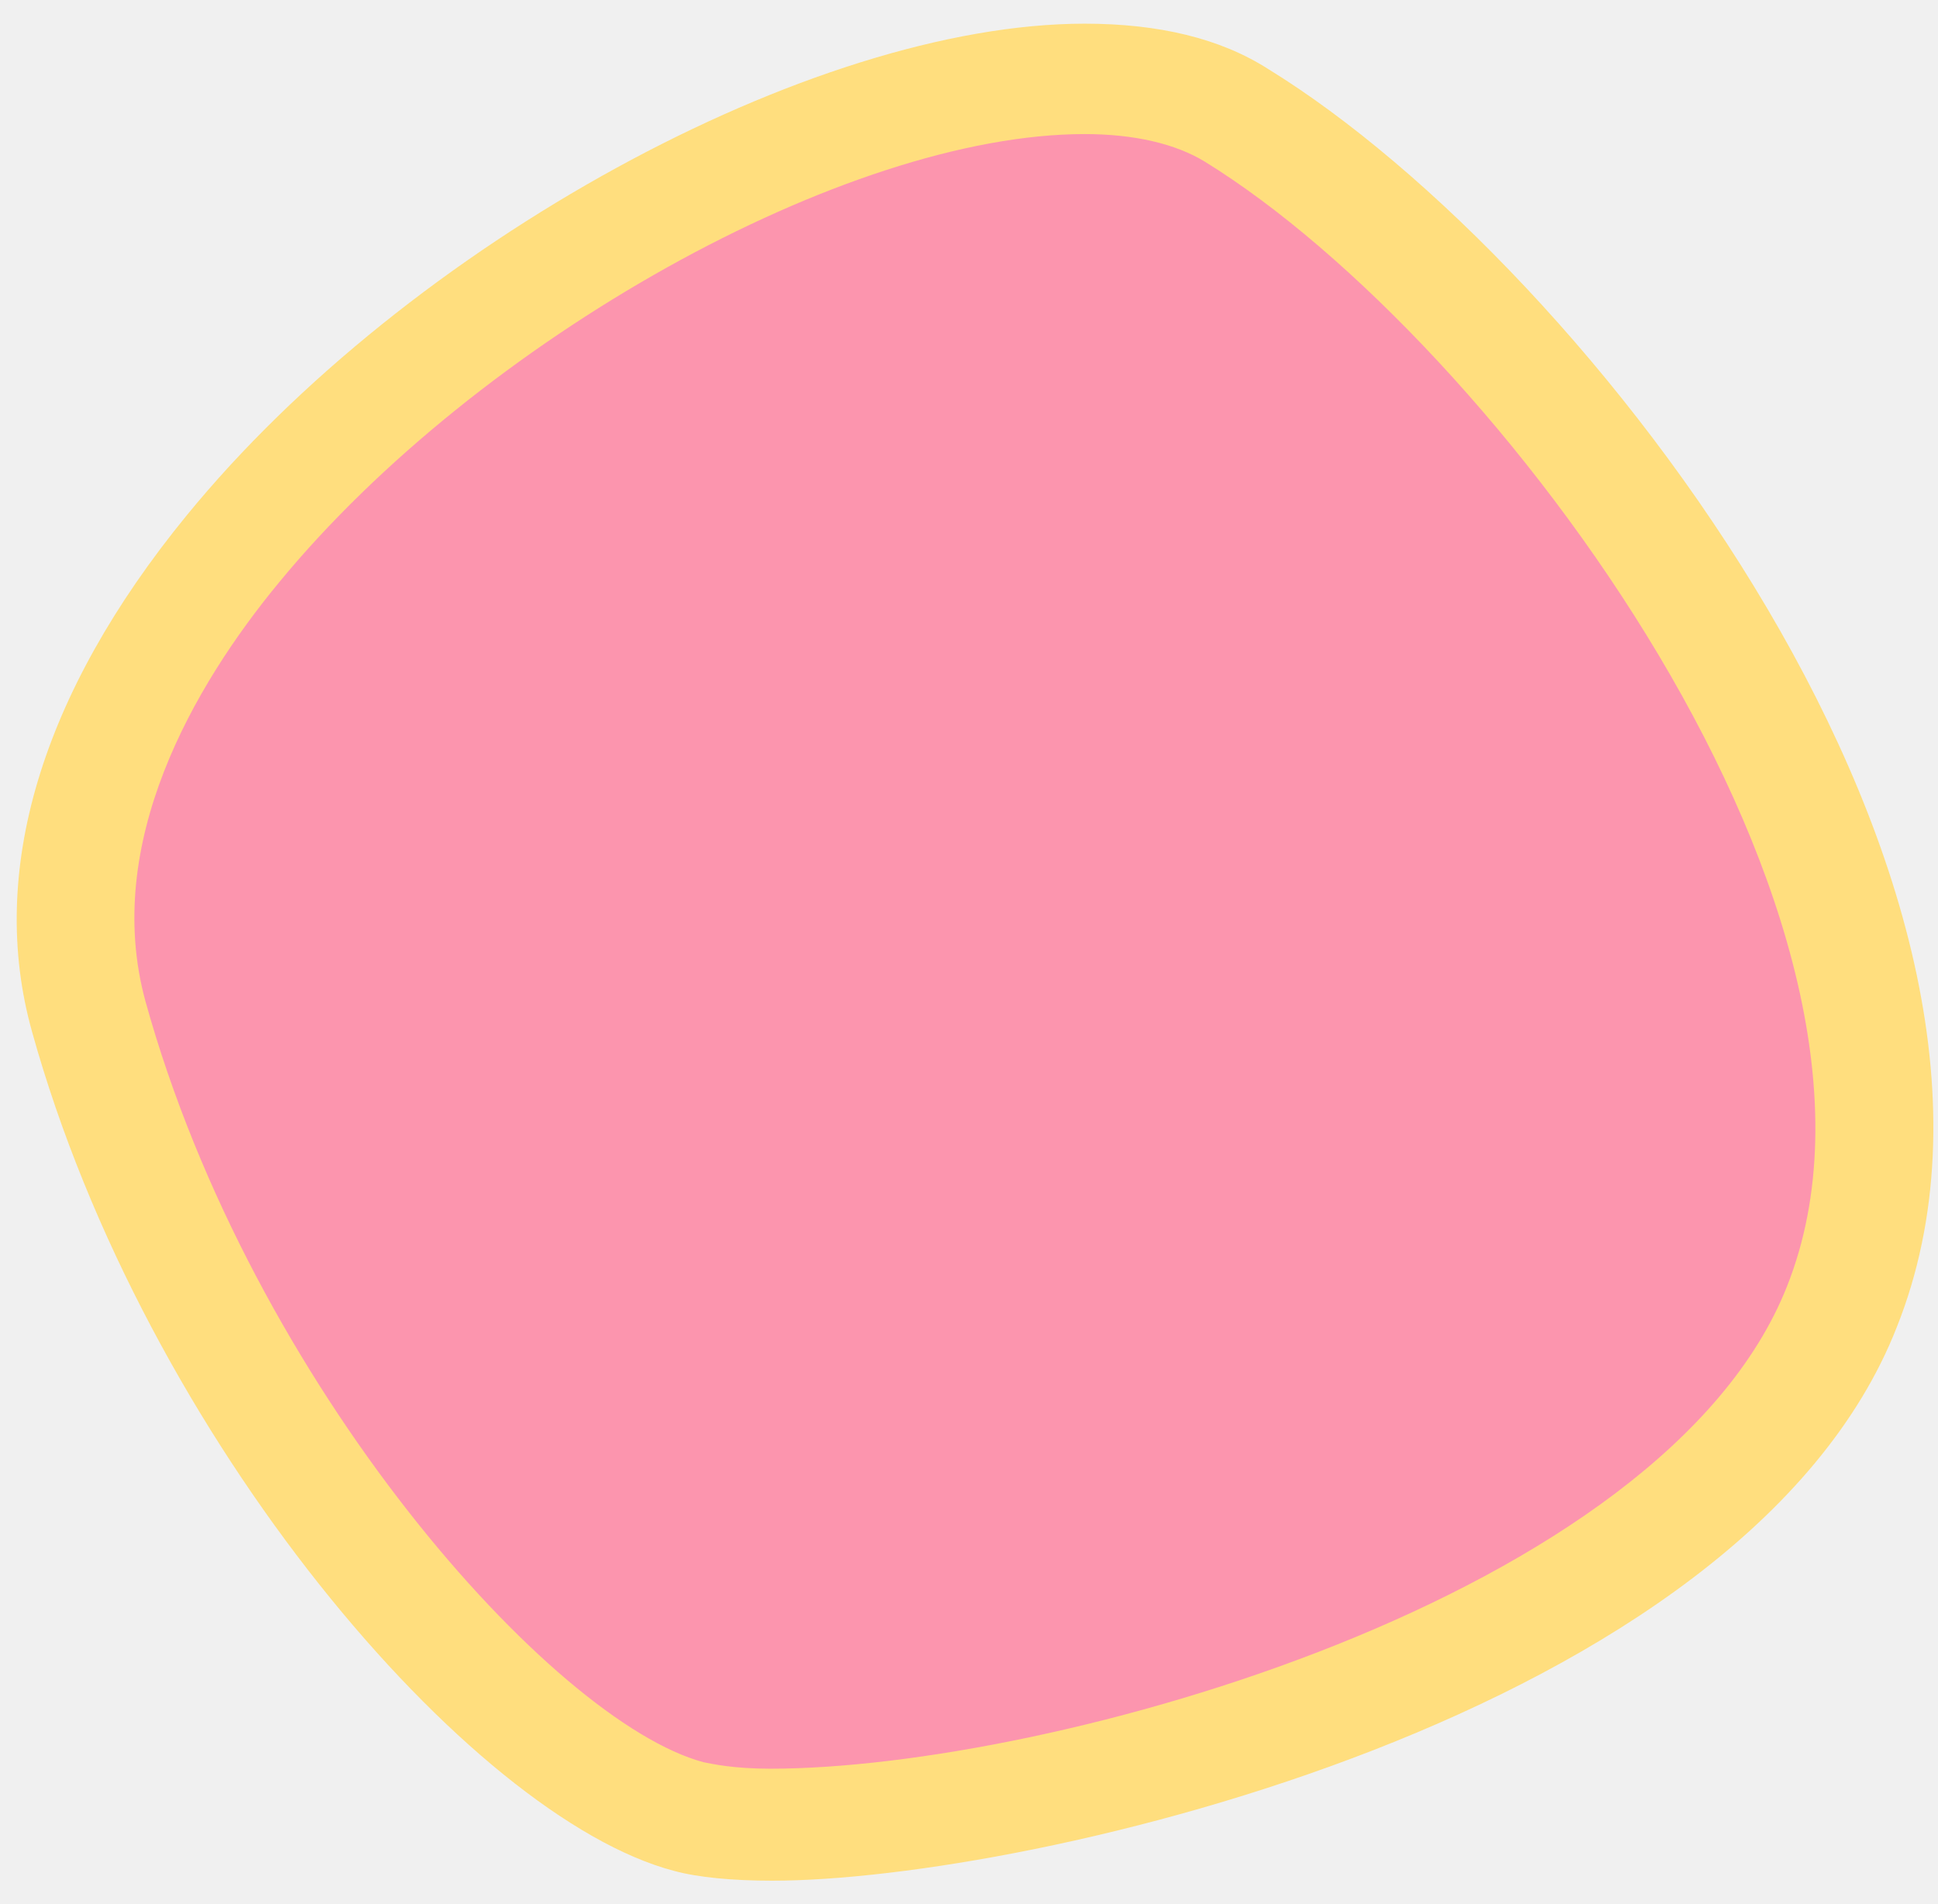
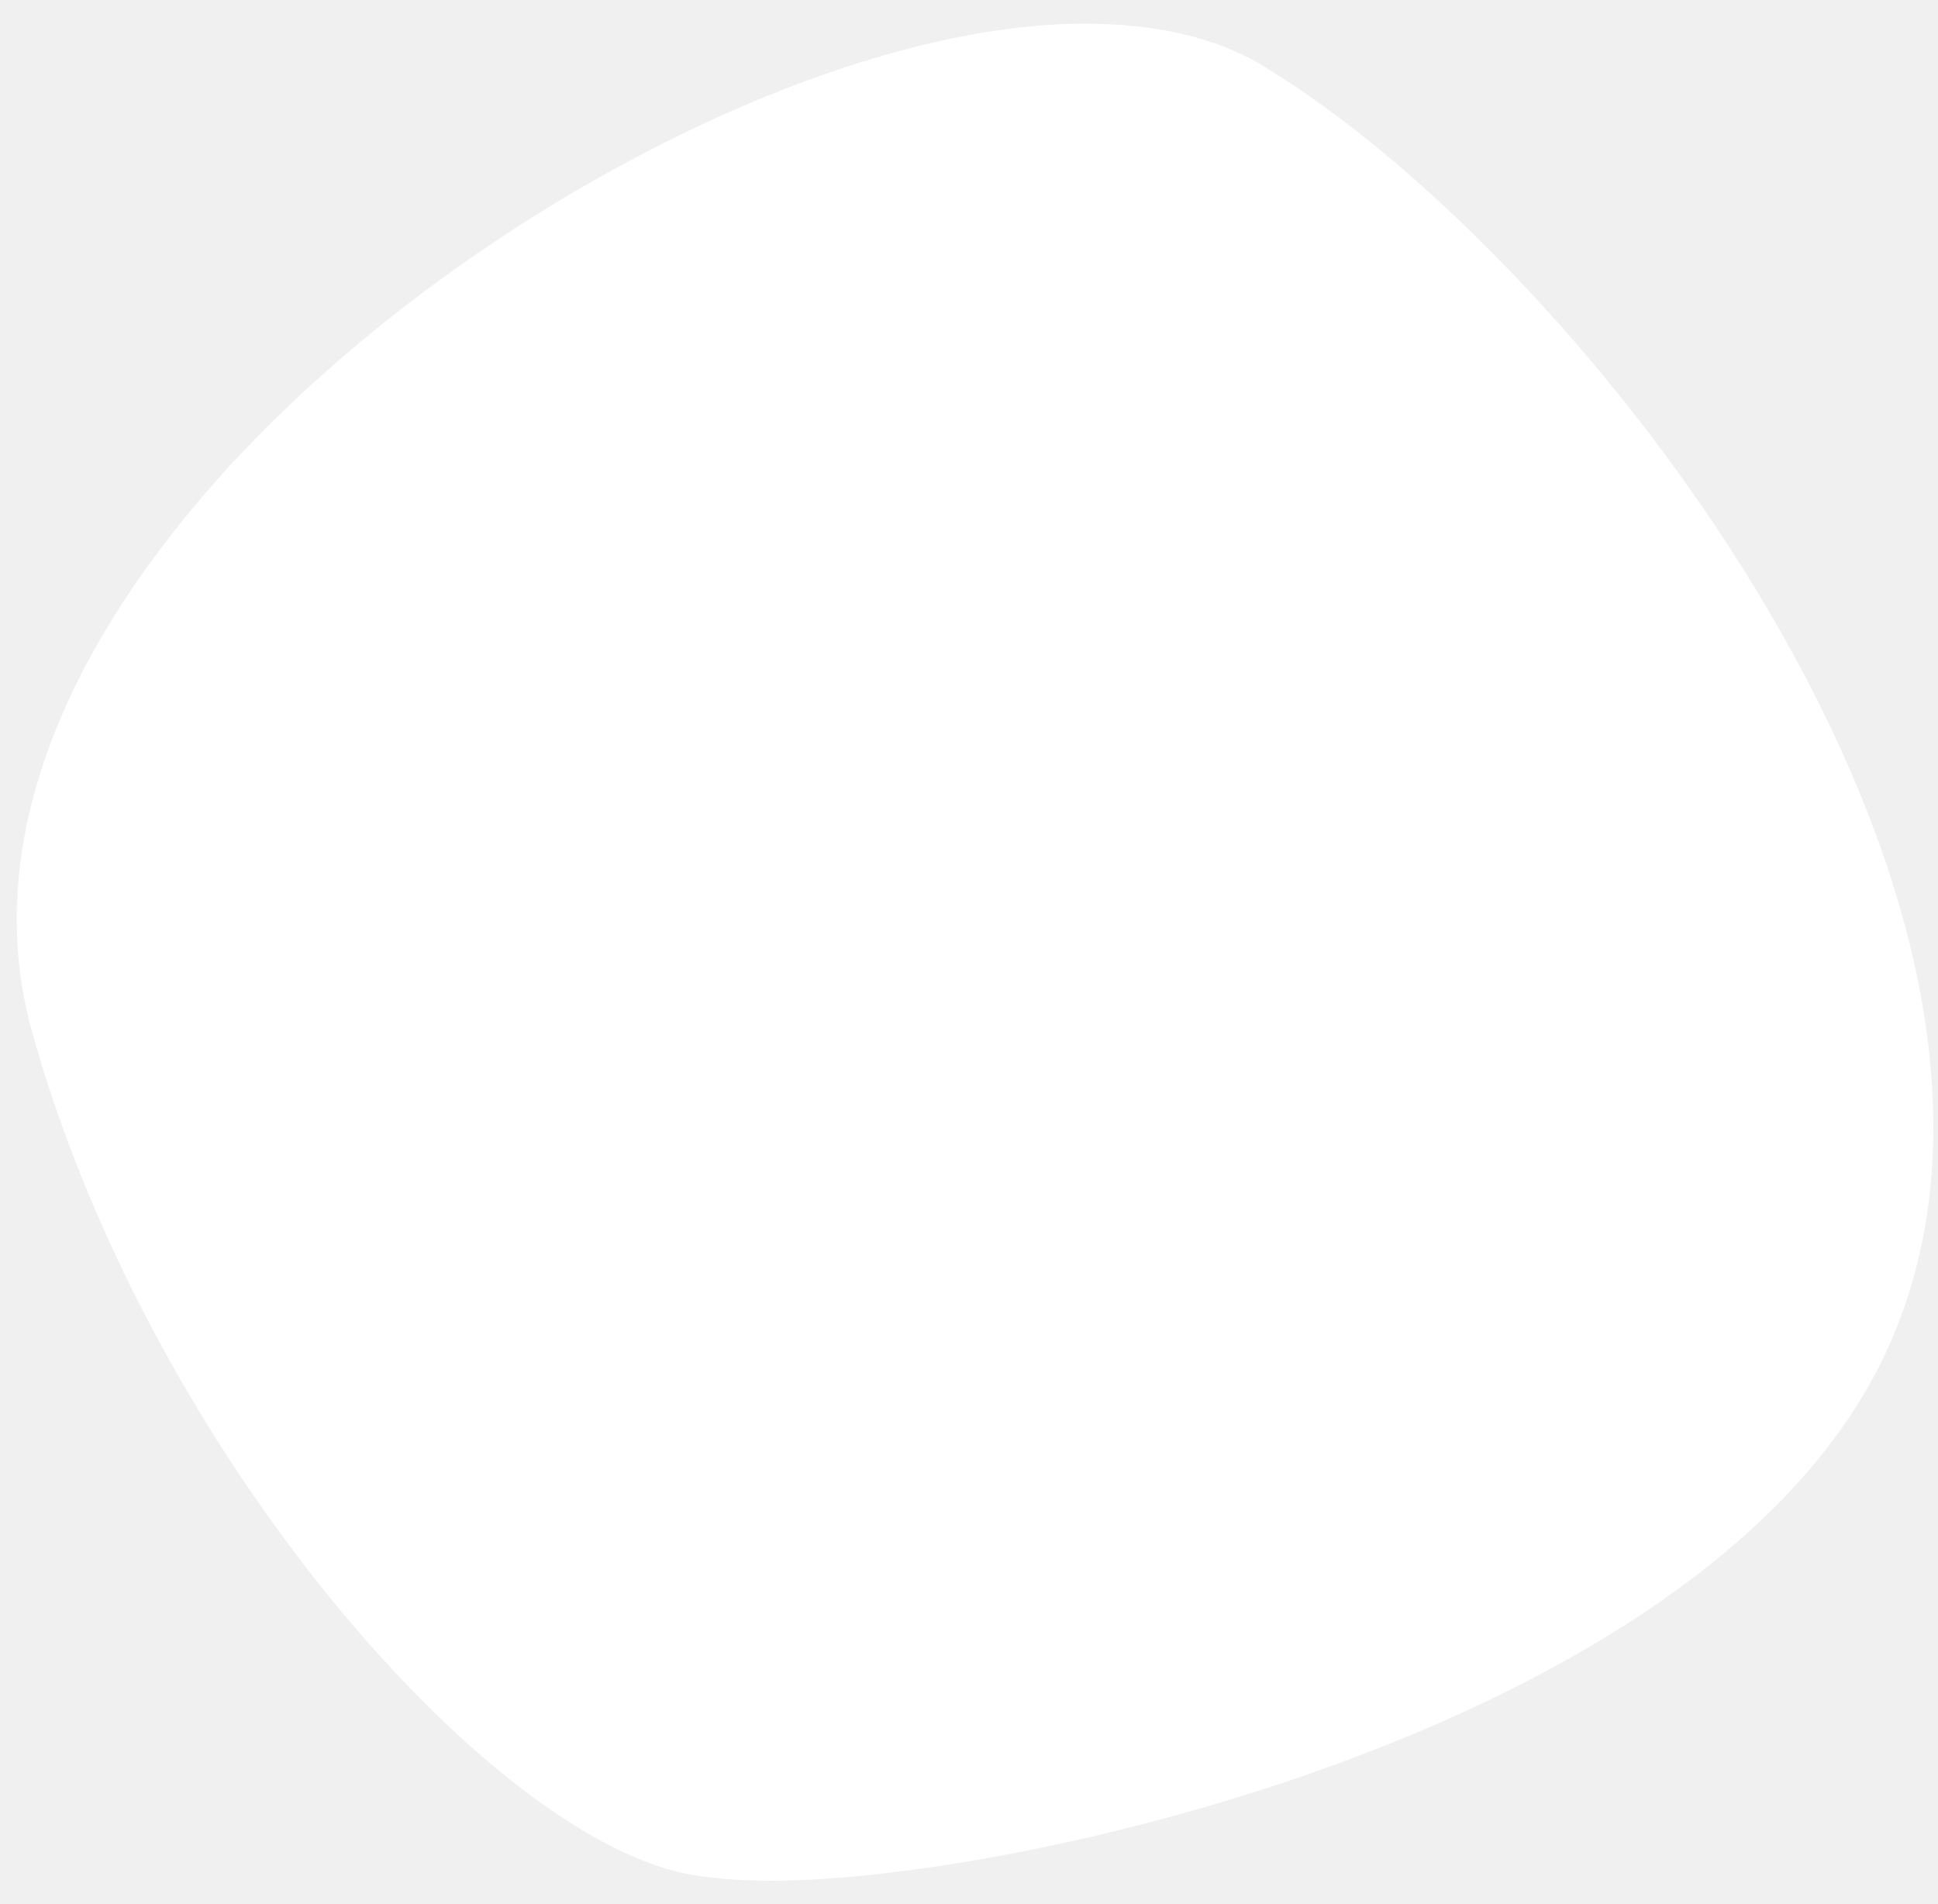
<svg xmlns="http://www.w3.org/2000/svg" width="56" height="55" viewBox="0 0 56 55" fill="none">
-   <path d="M35.756 3.358C44.786 8.892 57.736 26.434 53.271 37.784C48.756 49.135 25.138 53.872 19.929 52.512C14.669 51.152 5.689 40.645 2.612 29.389C-1.406 15.13 26.726 -2.224 35.756 3.358Z" fill="#FC95AE" />
-   <path d="M22.311 54.341C21.169 54.341 20.177 54.247 19.482 54.059C13.578 52.512 4.2 41.583 0.926 29.811C-0.364 25.214 1.174 20.055 5.391 14.896C11.792 7.063 23.452 0.684 31.341 0.684C33.474 0.684 35.26 1.106 36.65 1.997C45.878 7.673 59.821 25.777 54.809 38.347C50.393 49.604 29.753 54.341 22.311 54.341ZM31.341 3.874C24.444 3.874 13.826 9.83 8.071 16.819C5.59 19.82 2.96 24.37 4.2 28.92C7.277 40.036 15.96 49.745 20.326 50.917C20.574 50.964 21.169 51.105 22.261 51.105C30.348 51.105 48.061 46.18 51.634 37.175C55.802 26.715 43.199 9.83 34.814 4.671C33.97 4.155 32.779 3.874 31.341 3.874Z" fill="#FFDE7E" />
+   <path d="M35.756 3.358C44.786 8.892 57.736 26.434 53.271 37.784C48.756 49.135 25.138 53.872 19.929 52.512C14.669 51.152 5.689 40.645 2.612 29.389C-1.406 15.13 26.726 -2.224 35.756 3.358Z" fill="white" />
+   <path d="M22.311 54.341C21.169 54.341 20.177 54.247 19.482 54.059C13.578 52.512 4.2 41.583 0.926 29.811C-0.364 25.214 1.174 20.055 5.391 14.896C11.792 7.063 23.452 0.684 31.341 0.684C33.474 0.684 35.26 1.106 36.65 1.997C45.878 7.673 59.821 25.777 54.809 38.347C50.393 49.604 29.753 54.341 22.311 54.341ZM31.341 3.874C24.444 3.874 13.826 9.83 8.071 16.819C5.59 19.82 2.96 24.37 4.2 28.92C7.277 40.036 15.96 49.745 20.326 50.917C20.574 50.964 21.169 51.105 22.261 51.105C30.348 51.105 48.061 46.18 51.634 37.175C55.802 26.715 43.199 9.83 34.814 4.671C33.97 4.155 32.779 3.874 31.341 3.874Z" fill="white" />
</svg>
